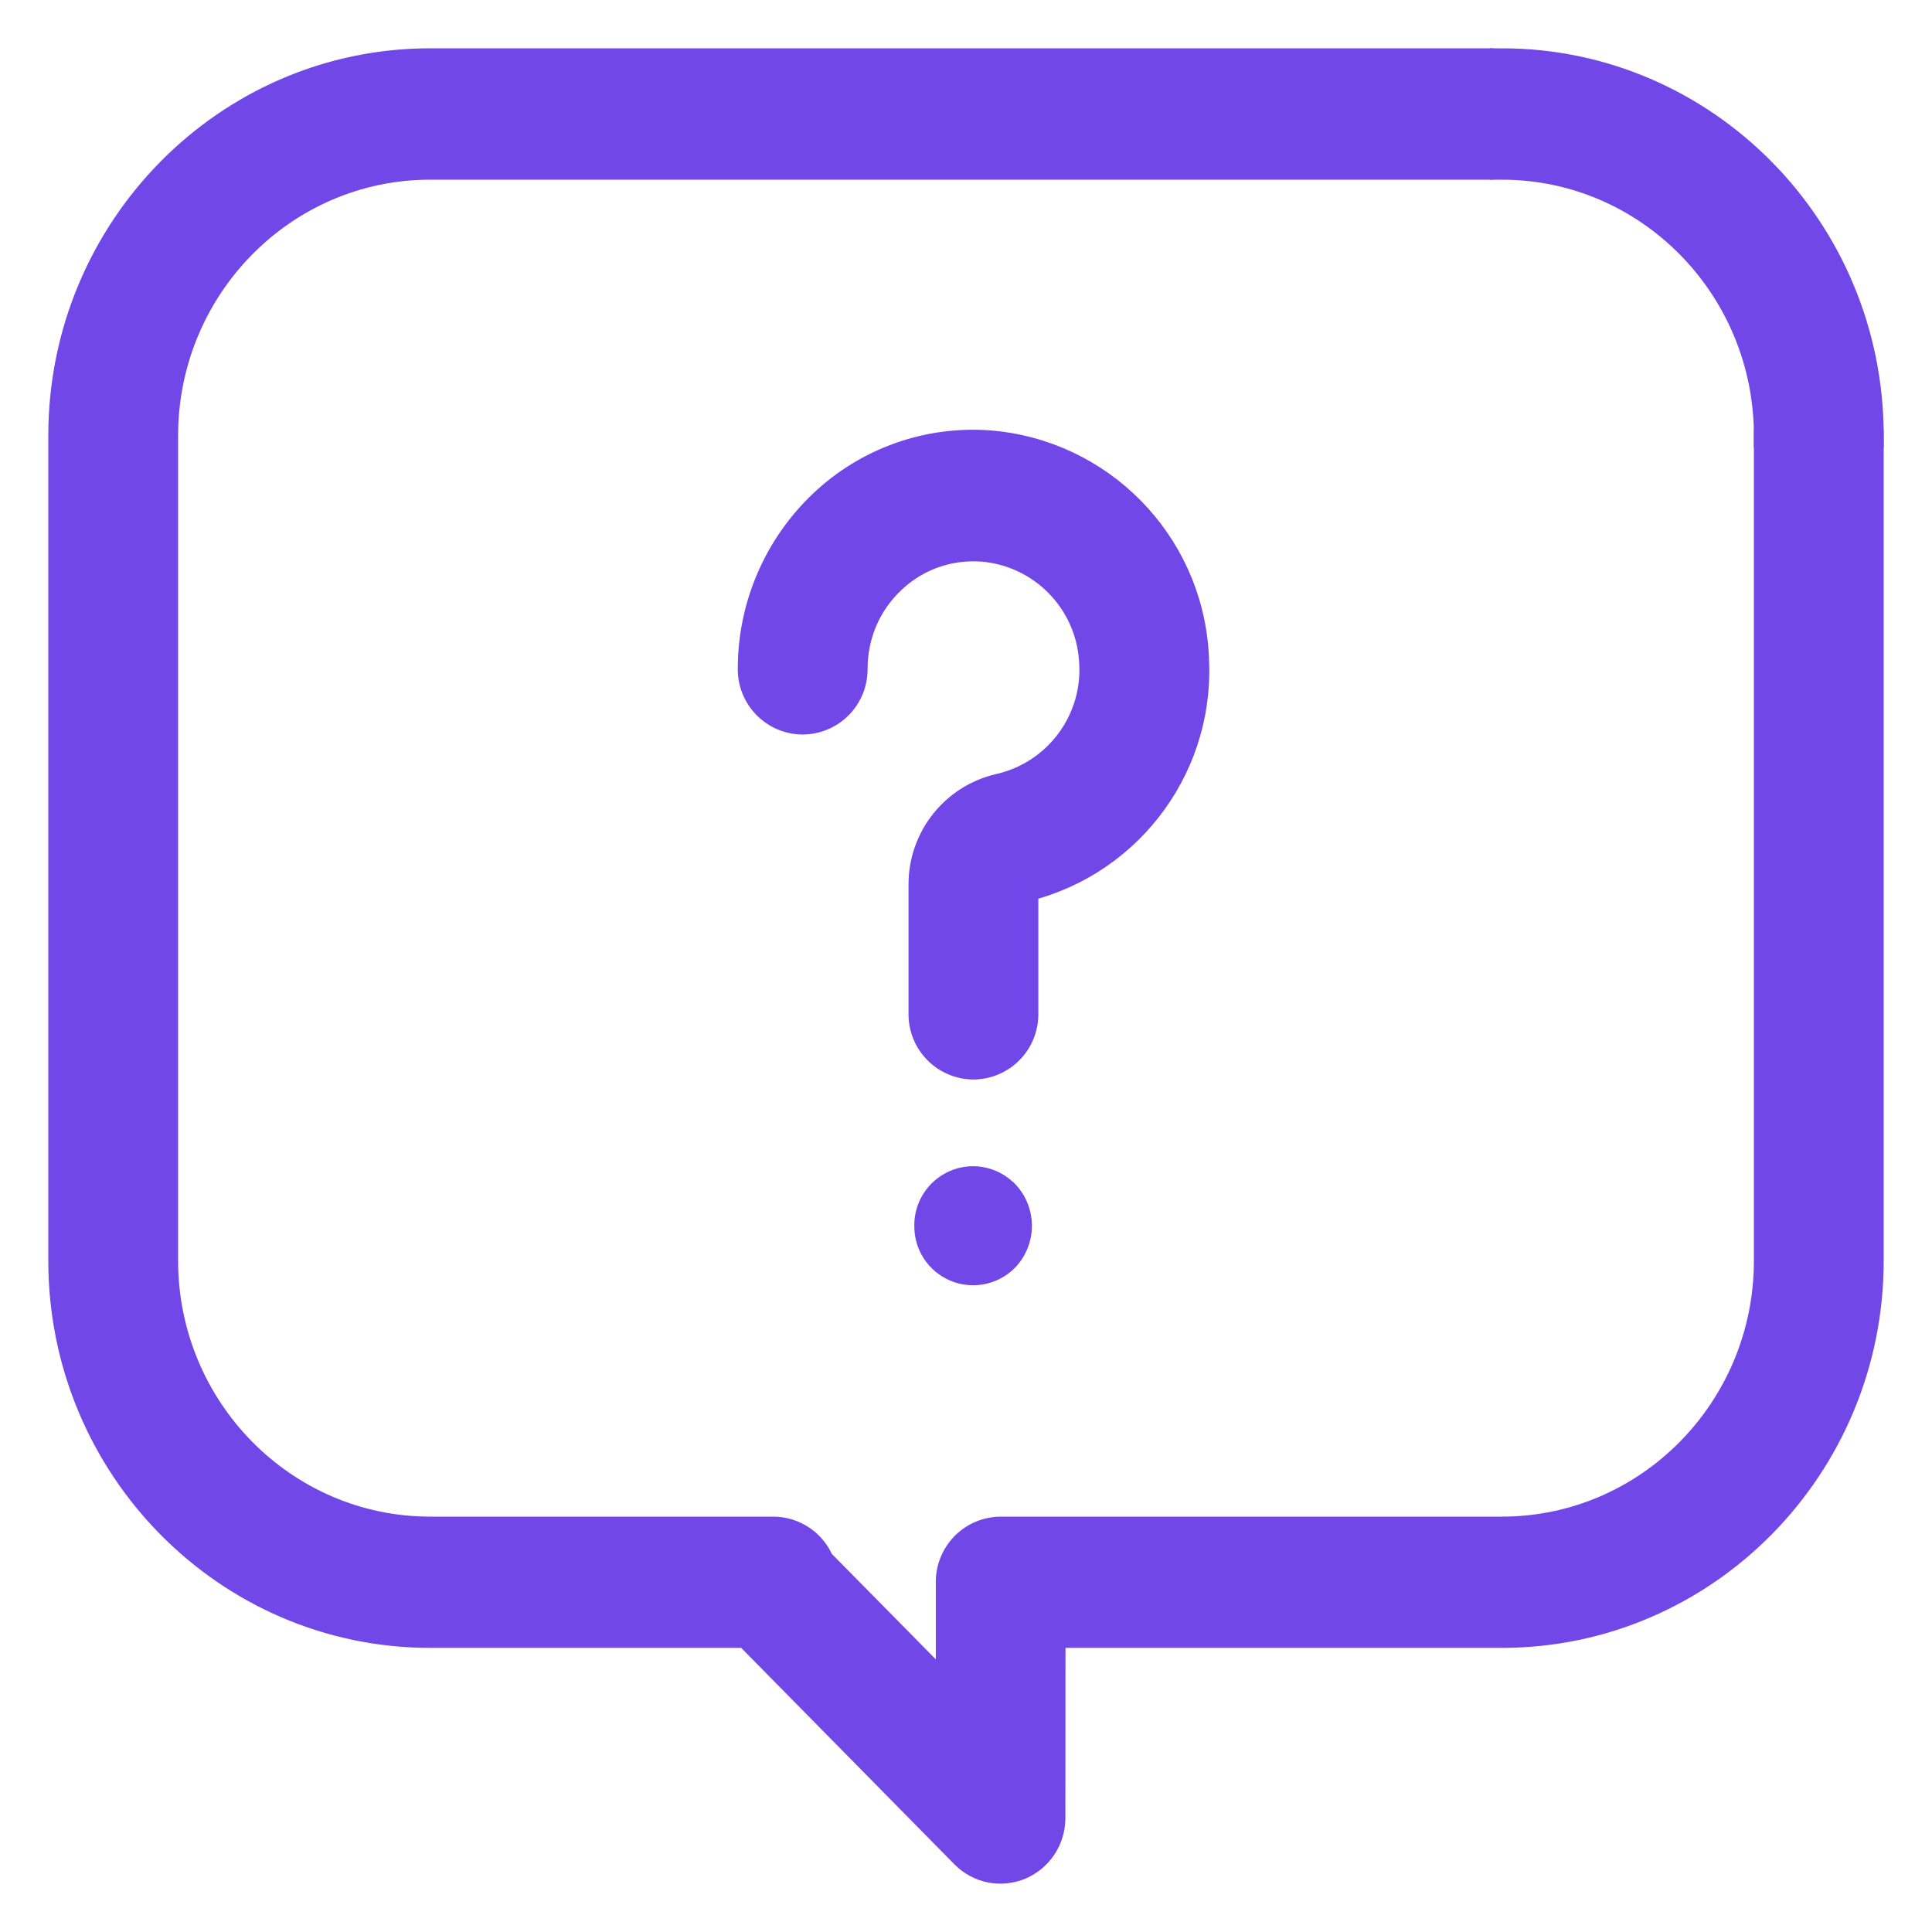
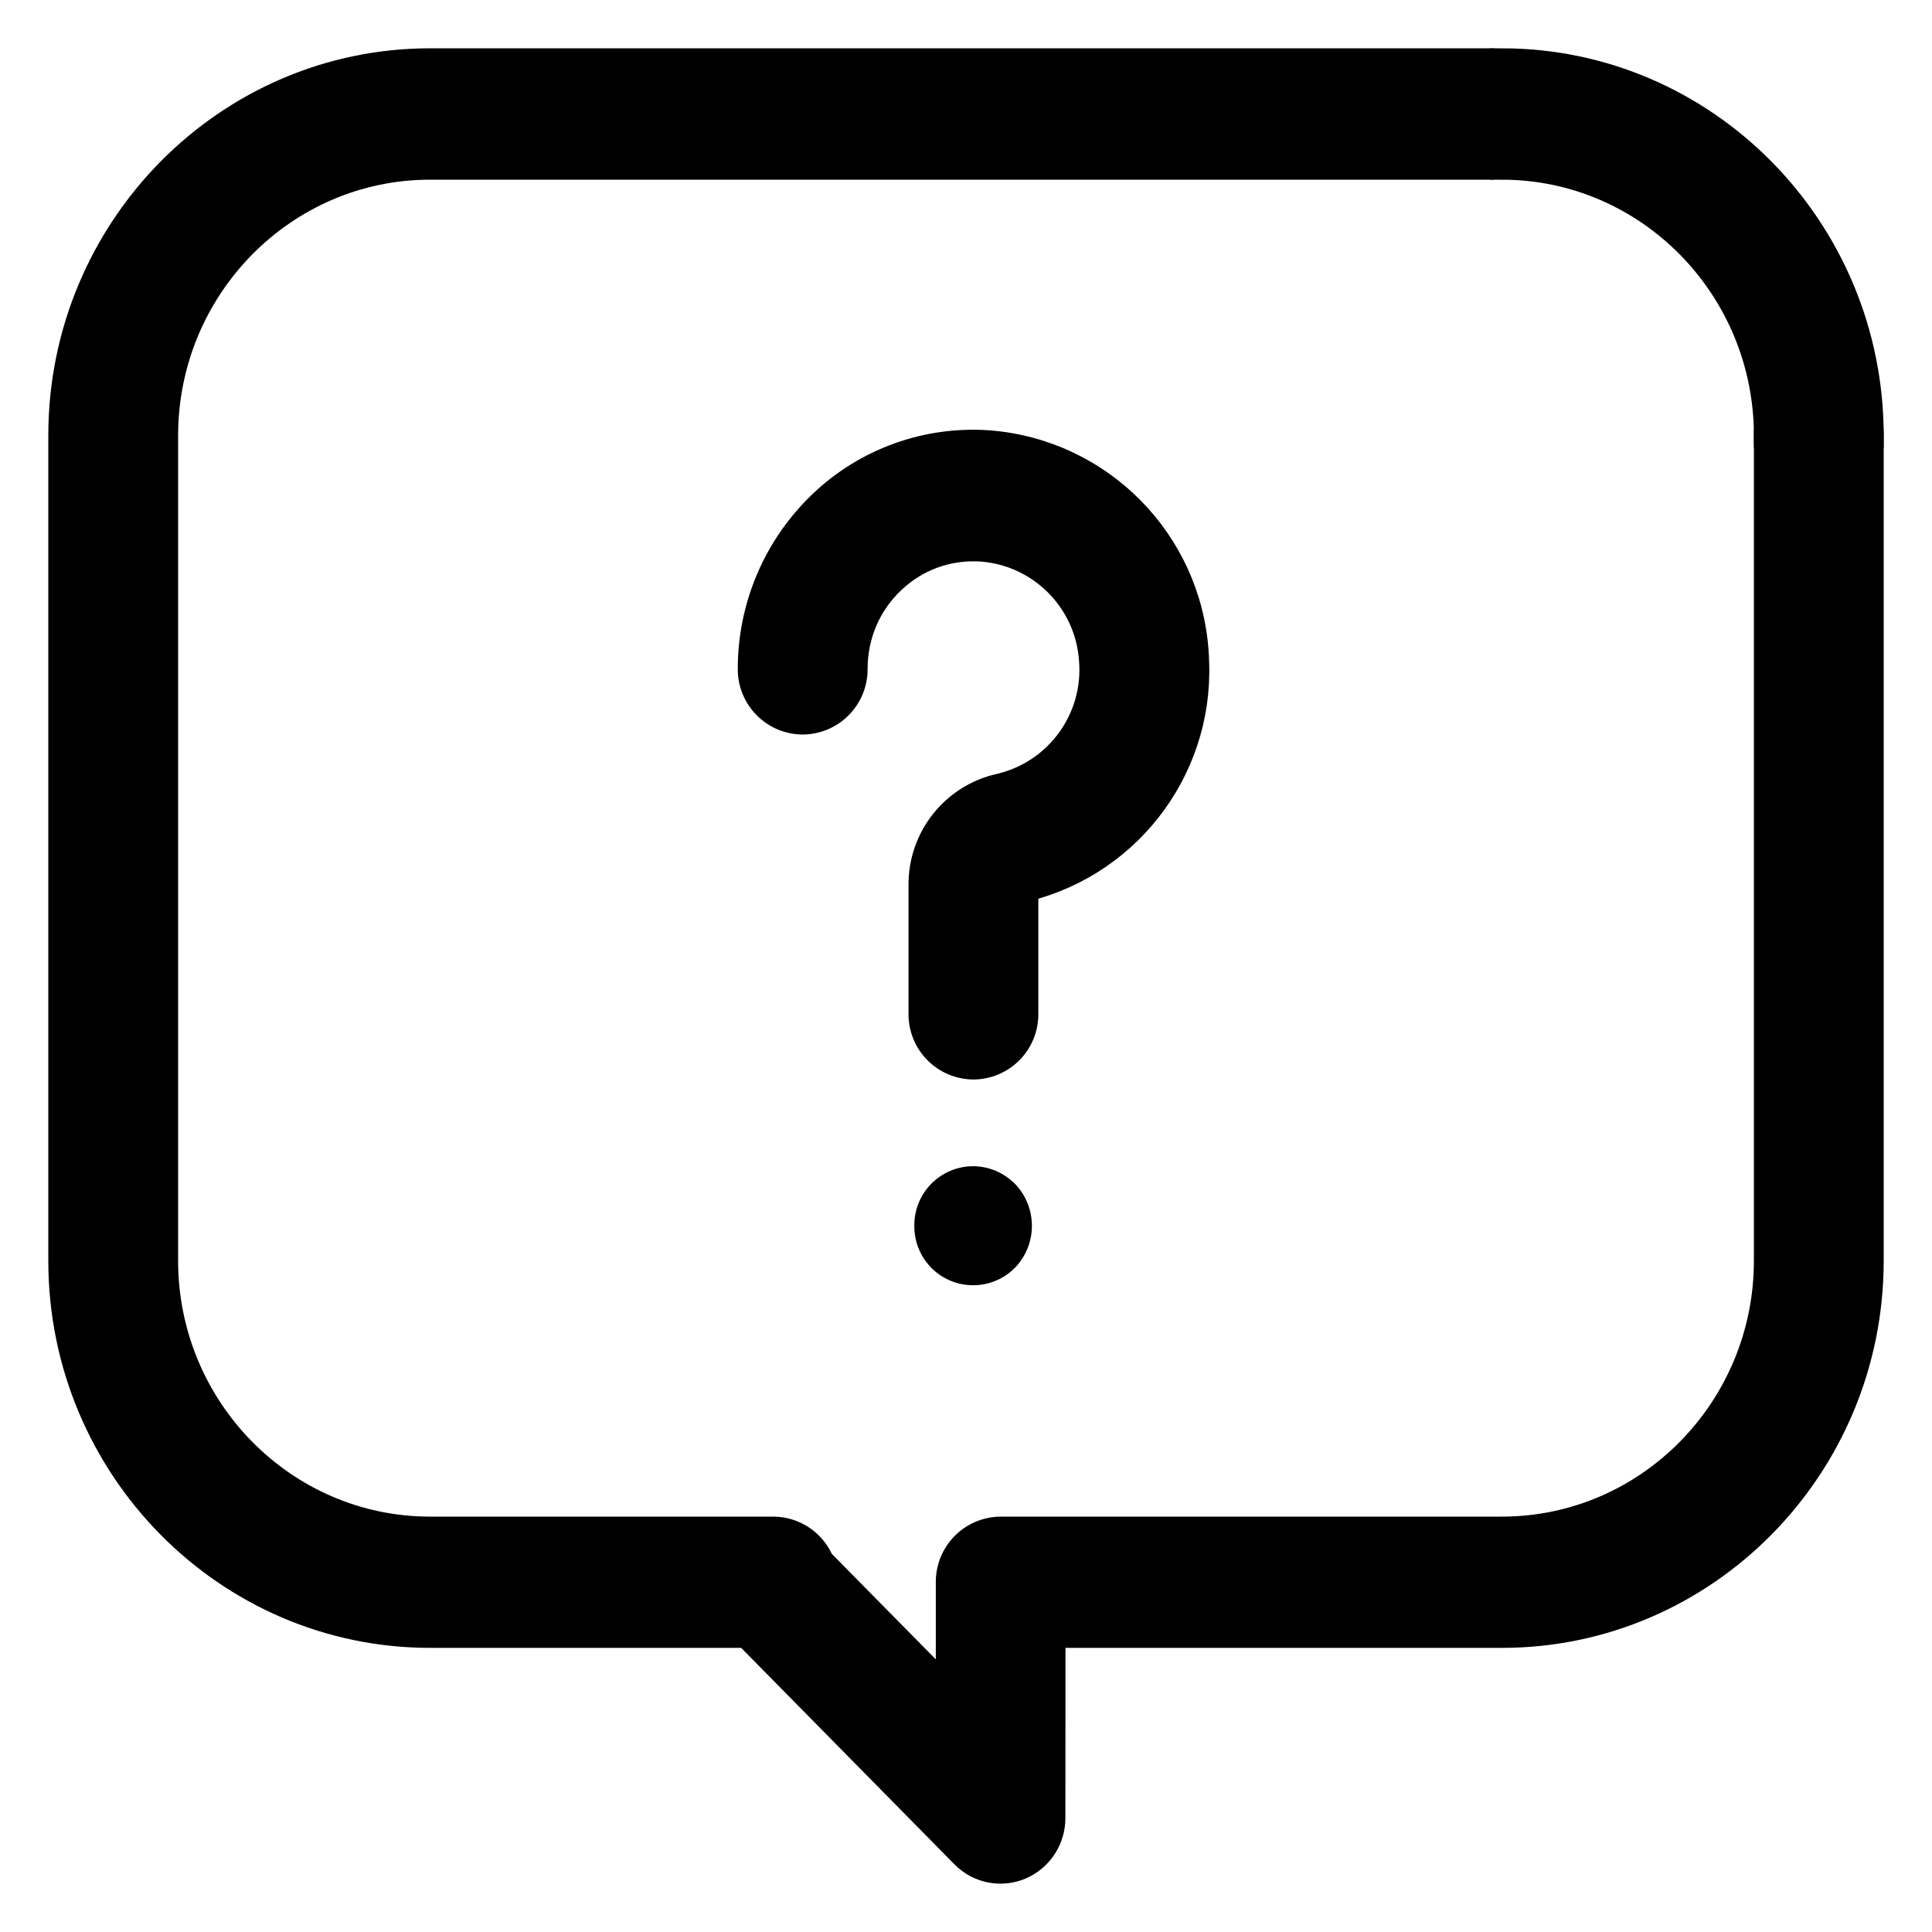
- <svg xmlns="http://www.w3.org/2000/svg" width="16" height="16" fill="none">
-   <path fill="#7147E8" stroke="#7147E8" stroke-width=".2" d="M15.063 3.153a.44.44 0 0 0-.438.444v6.844c0 1.223-.98 2.219-2.187 2.219h-4.15a.44.44 0 0 0-.438.443v.883l-1.045-1.06a.437.437 0 0 0-.401-.266H3.562c-1.206 0-2.187-.996-2.187-2.22V3.608c0-1.224.98-2.22 2.187-2.22h8.768a.44.44 0 0 0 .438-.443A.44.44 0 0 0 12.33.5H3.562C1.874.5.5 1.894.5 3.607v6.834c0 1.713 1.374 3.106 3.062 3.106H6.18l1.796 1.823a.434.434 0 0 0 .477.096.444.444 0 0 0 .27-.41l.001-1.509h3.714c1.688 0 3.062-1.393 3.062-3.106V3.597a.44.44 0 0 0-.437-.444Z" />
-   <path fill="#7147E8" fill-rule="evenodd" stroke="#7147E8" stroke-width=".2" d="M14.625 3.607h.875C15.5 1.894 14.127.5 12.438.5v.888c1.206 0 2.187.995 2.187 2.219Z" clip-rule="evenodd" />
-   <path fill="#7147E8" stroke="#7147E8" stroke-width=".2" d="M9.91 5.406a1.87 1.87 0 0 0-1.718-1.742 1.822 1.822 0 0 0-1.394.5A1.899 1.899 0 0 0 6.21 5.54a.44.44 0 0 0 .437.443.44.44 0 0 0 .438-.443c0-.278.11-.536.31-.725.2-.19.462-.283.737-.264a.985.985 0 0 1 .904.917.985.985 0 0 1-.76 1.039.837.837 0 0 0-.652.823v1.066a.44.44 0 0 0 .438.444.44.44 0 0 0 .437-.444v-1.03a1.866 1.866 0 0 0 1.41-1.959Z" />
-   <path fill="#7147E8" stroke="#7147E8" stroke-width=".1" d="M8.368 9.838a.438.438 0 0 0-.309-.13.438.438 0 0 0-.437.443.437.437 0 0 0 .747.314.451.451 0 0 0 0-.627Z" />
+ <svg xmlns="http://www.w3.org/2000/svg" viewBox="0 0 16 16" fill="none">
+   <path fill="currentColor" stroke="currentColor" stroke-width=".2" d="M15.063 3.153a.44.44 0 0 0-.438.444v6.844c0 1.223-.98 2.219-2.187 2.219h-4.15a.44.44 0 0 0-.438.443v.883l-1.045-1.06a.437.437 0 0 0-.401-.266H3.562c-1.206 0-2.187-.996-2.187-2.22V3.608c0-1.224.98-2.22 2.187-2.22h8.768a.44.44 0 0 0 .438-.443A.44.44 0 0 0 12.33.5H3.562C1.874.5.5 1.894.5 3.607v6.834c0 1.713 1.374 3.106 3.062 3.106H6.18l1.796 1.823a.434.434 0 0 0 .477.096.444.444 0 0 0 .27-.41l.001-1.509h3.714c1.688 0 3.062-1.393 3.062-3.106V3.597a.44.44 0 0 0-.437-.444Z" />
+   <path fill="currentColor" fill-rule="evenodd" stroke="currentColor" stroke-width=".2" d="M14.625 3.607h.875C15.5 1.894 14.127.5 12.438.5v.888c1.206 0 2.187.995 2.187 2.219Z" clip-rule="evenodd" />
+   <path fill="currentColor" stroke="currentColor" stroke-width=".2" d="M9.91 5.406a1.87 1.87 0 0 0-1.718-1.742 1.822 1.822 0 0 0-1.394.5A1.899 1.899 0 0 0 6.21 5.54a.44.44 0 0 0 .437.443.44.44 0 0 0 .438-.443c0-.278.11-.536.31-.725.2-.19.462-.283.737-.264a.985.985 0 0 1 .904.917.985.985 0 0 1-.76 1.039.837.837 0 0 0-.652.823v1.066a.44.44 0 0 0 .438.444.44.44 0 0 0 .437-.444v-1.03a1.866 1.866 0 0 0 1.41-1.959Z" />
+   <path fill="currentColor" stroke="currentColor" stroke-width=".1" d="M8.368 9.838a.438.438 0 0 0-.309-.13.438.438 0 0 0-.437.443.437.437 0 0 0 .747.314.451.451 0 0 0 0-.627Z" />
</svg>
